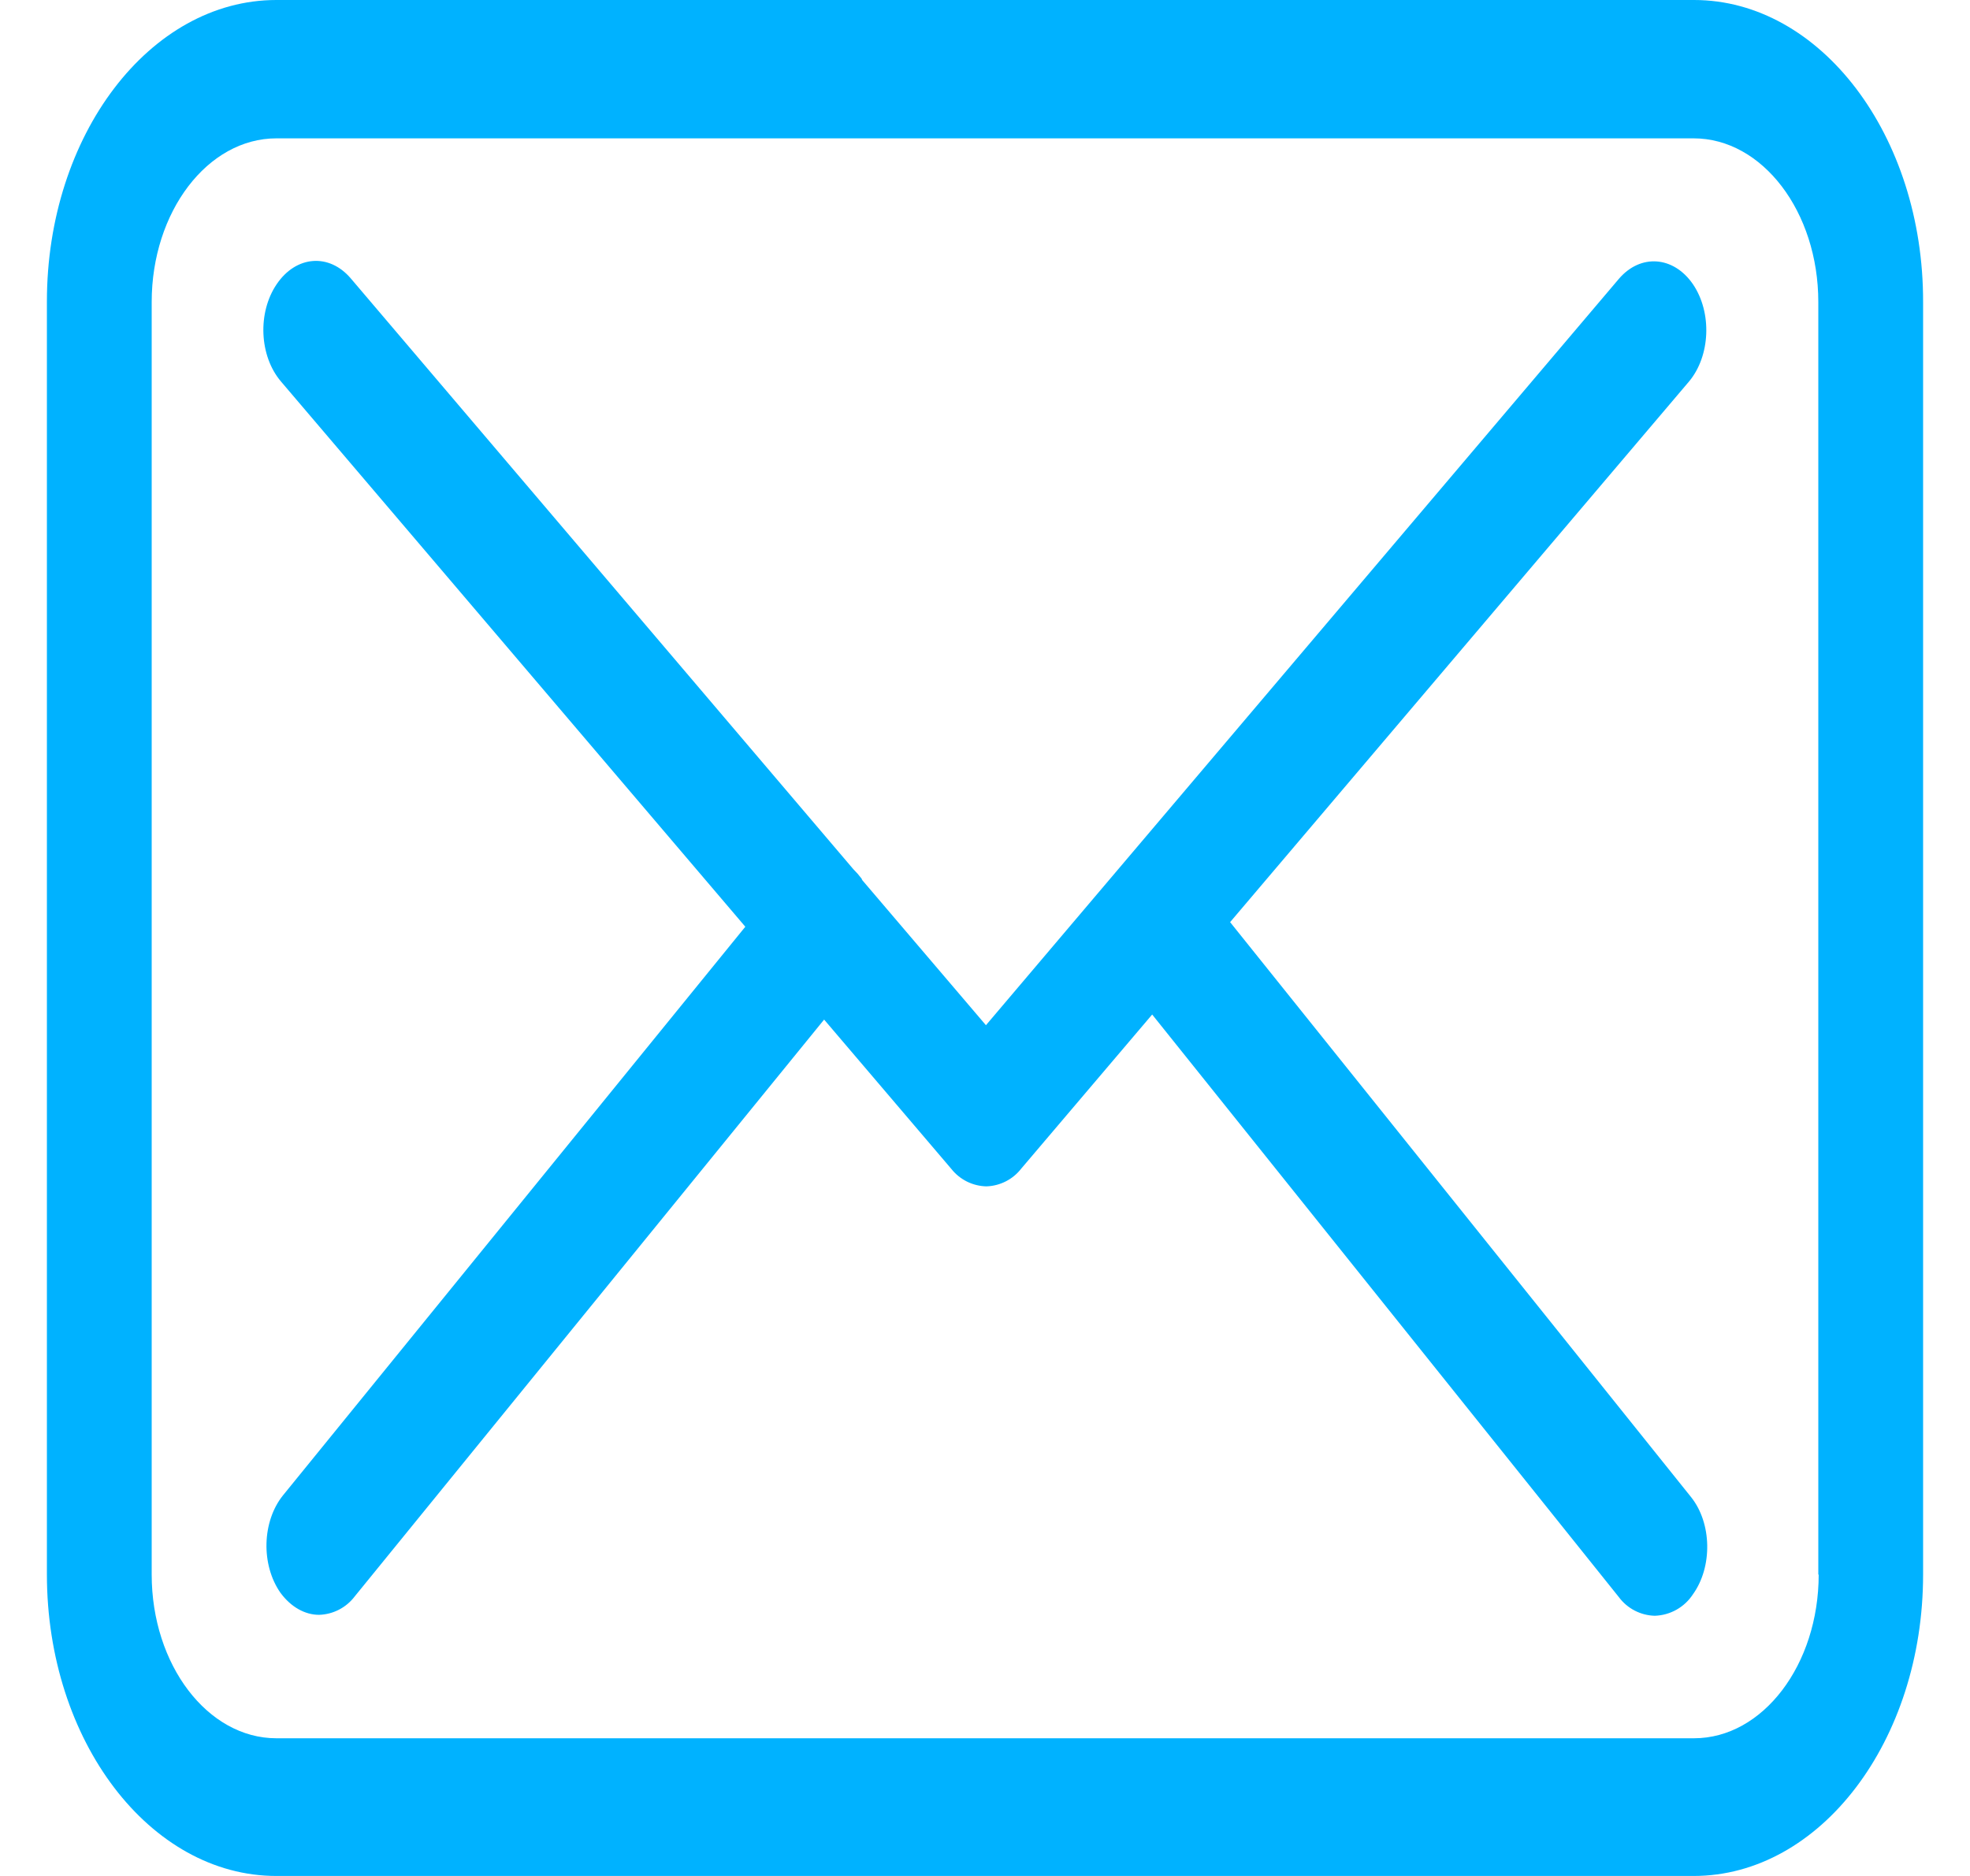
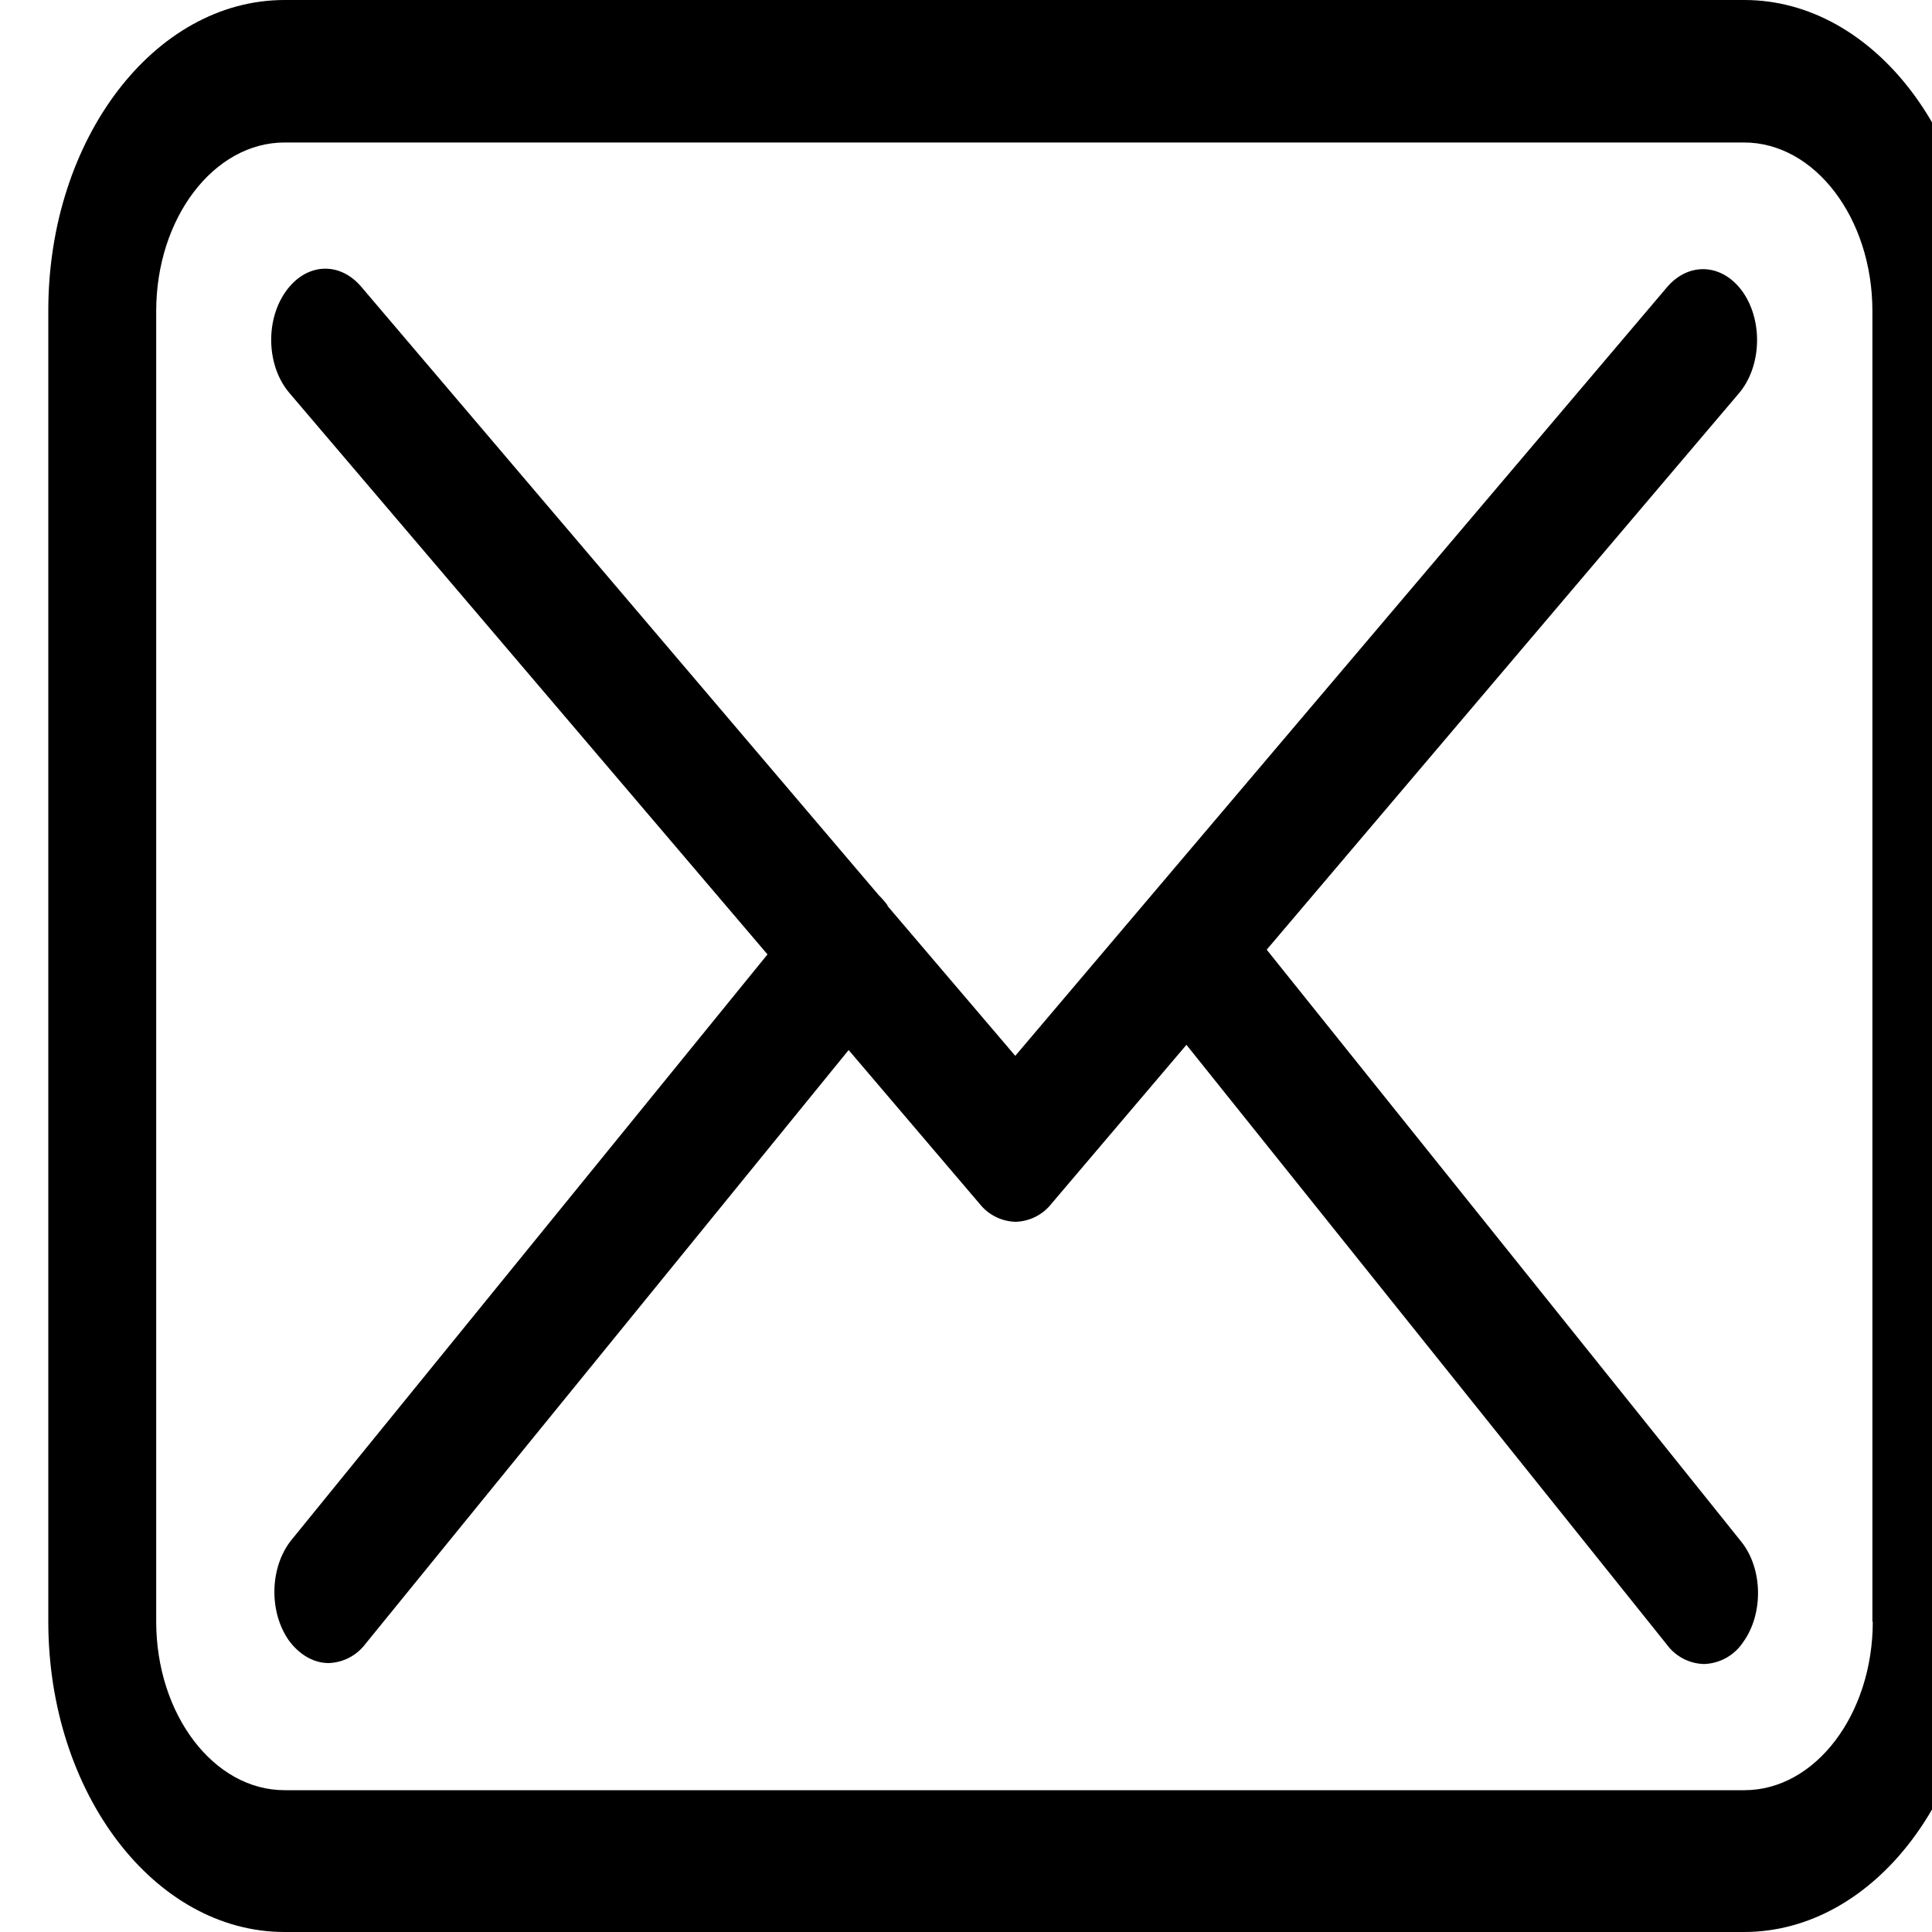
- <svg xmlns="http://www.w3.org/2000/svg" width="21" height="20" fill="none">
-   <path d="M18.058 0H2.946C1.596 0 .5 1.441.5 3.214v13.572C.5 18.56 1.597 20 2.946 20h15.108c1.35 0 2.446-1.441 2.446-3.214V3.22C20.504 1.446 19.407 0 18.058 0Zm1.329 16.786c0 .963-.596 1.746-1.329 1.746H2.946c-.733 0-1.329-.783-1.329-1.746V3.22c0-.962.596-1.745 1.329-1.745h15.108c.733 0 1.329.783 1.329 1.745v13.567h.004Z" fill="#00B2FF" />
-   <path d="m13.113 9.831 4.892-5.764c.227-.271.248-.734.041-1.038-.207-.3-.559-.326-.79-.055L10.51 10.93 9.194 9.386c-.004-.006-.008-.011-.008-.017a.946.946 0 0 0-.09-.103L3.74 2.969c-.231-.272-.583-.245-.79.06-.207.304-.186.767.045 1.038l4.95 5.813-4.929 6.063c-.223.278-.236.74-.025 1.04.112.151.261.233.41.233a.495.495 0 0 0 .38-.196l5.004-6.15 1.357 1.593a.49.49 0 0 0 .373.185.49.49 0 0 0 .372-.19l1.395-1.642 4.974 6.21a.493.493 0 0 0 .384.2.505.505 0 0 0 .406-.228c.211-.293.203-.76-.02-1.038L13.112 9.83Z" fill="#00B2FF" />
+ <svg xmlns="http://www.w3.org/2000/svg">
+   <path d="M18.058 0H2.946C1.596 0 .5 1.441.5 3.214v13.572C.5 18.56 1.597 20 2.946 20h15.108c1.35 0 2.446-1.441 2.446-3.214V3.22C20.504 1.446 19.407 0 18.058 0Zm1.329 16.786c0 .963-.596 1.746-1.329 1.746H2.946c-.733 0-1.329-.783-1.329-1.746V3.22c0-.962.596-1.745 1.329-1.745h15.108c.733 0 1.329.783 1.329 1.745v13.567h.004Z" />
+   <path d="m13.113 9.831 4.892-5.764c.227-.271.248-.734.041-1.038-.207-.3-.559-.326-.79-.055L10.51 10.93 9.194 9.386c-.004-.006-.008-.011-.008-.017a.946.946 0 0 0-.09-.103L3.74 2.969c-.231-.272-.583-.245-.79.06-.207.304-.186.767.045 1.038l4.95 5.813-4.929 6.063c-.223.278-.236.74-.025 1.04.112.151.261.233.41.233a.495.495 0 0 0 .38-.196l5.004-6.15 1.357 1.593a.49.49 0 0 0 .373.185.49.49 0 0 0 .372-.19l1.395-1.642 4.974 6.21a.493.493 0 0 0 .384.2.505.505 0 0 0 .406-.228c.211-.293.203-.76-.02-1.038L13.112 9.83Z" />
</svg>
